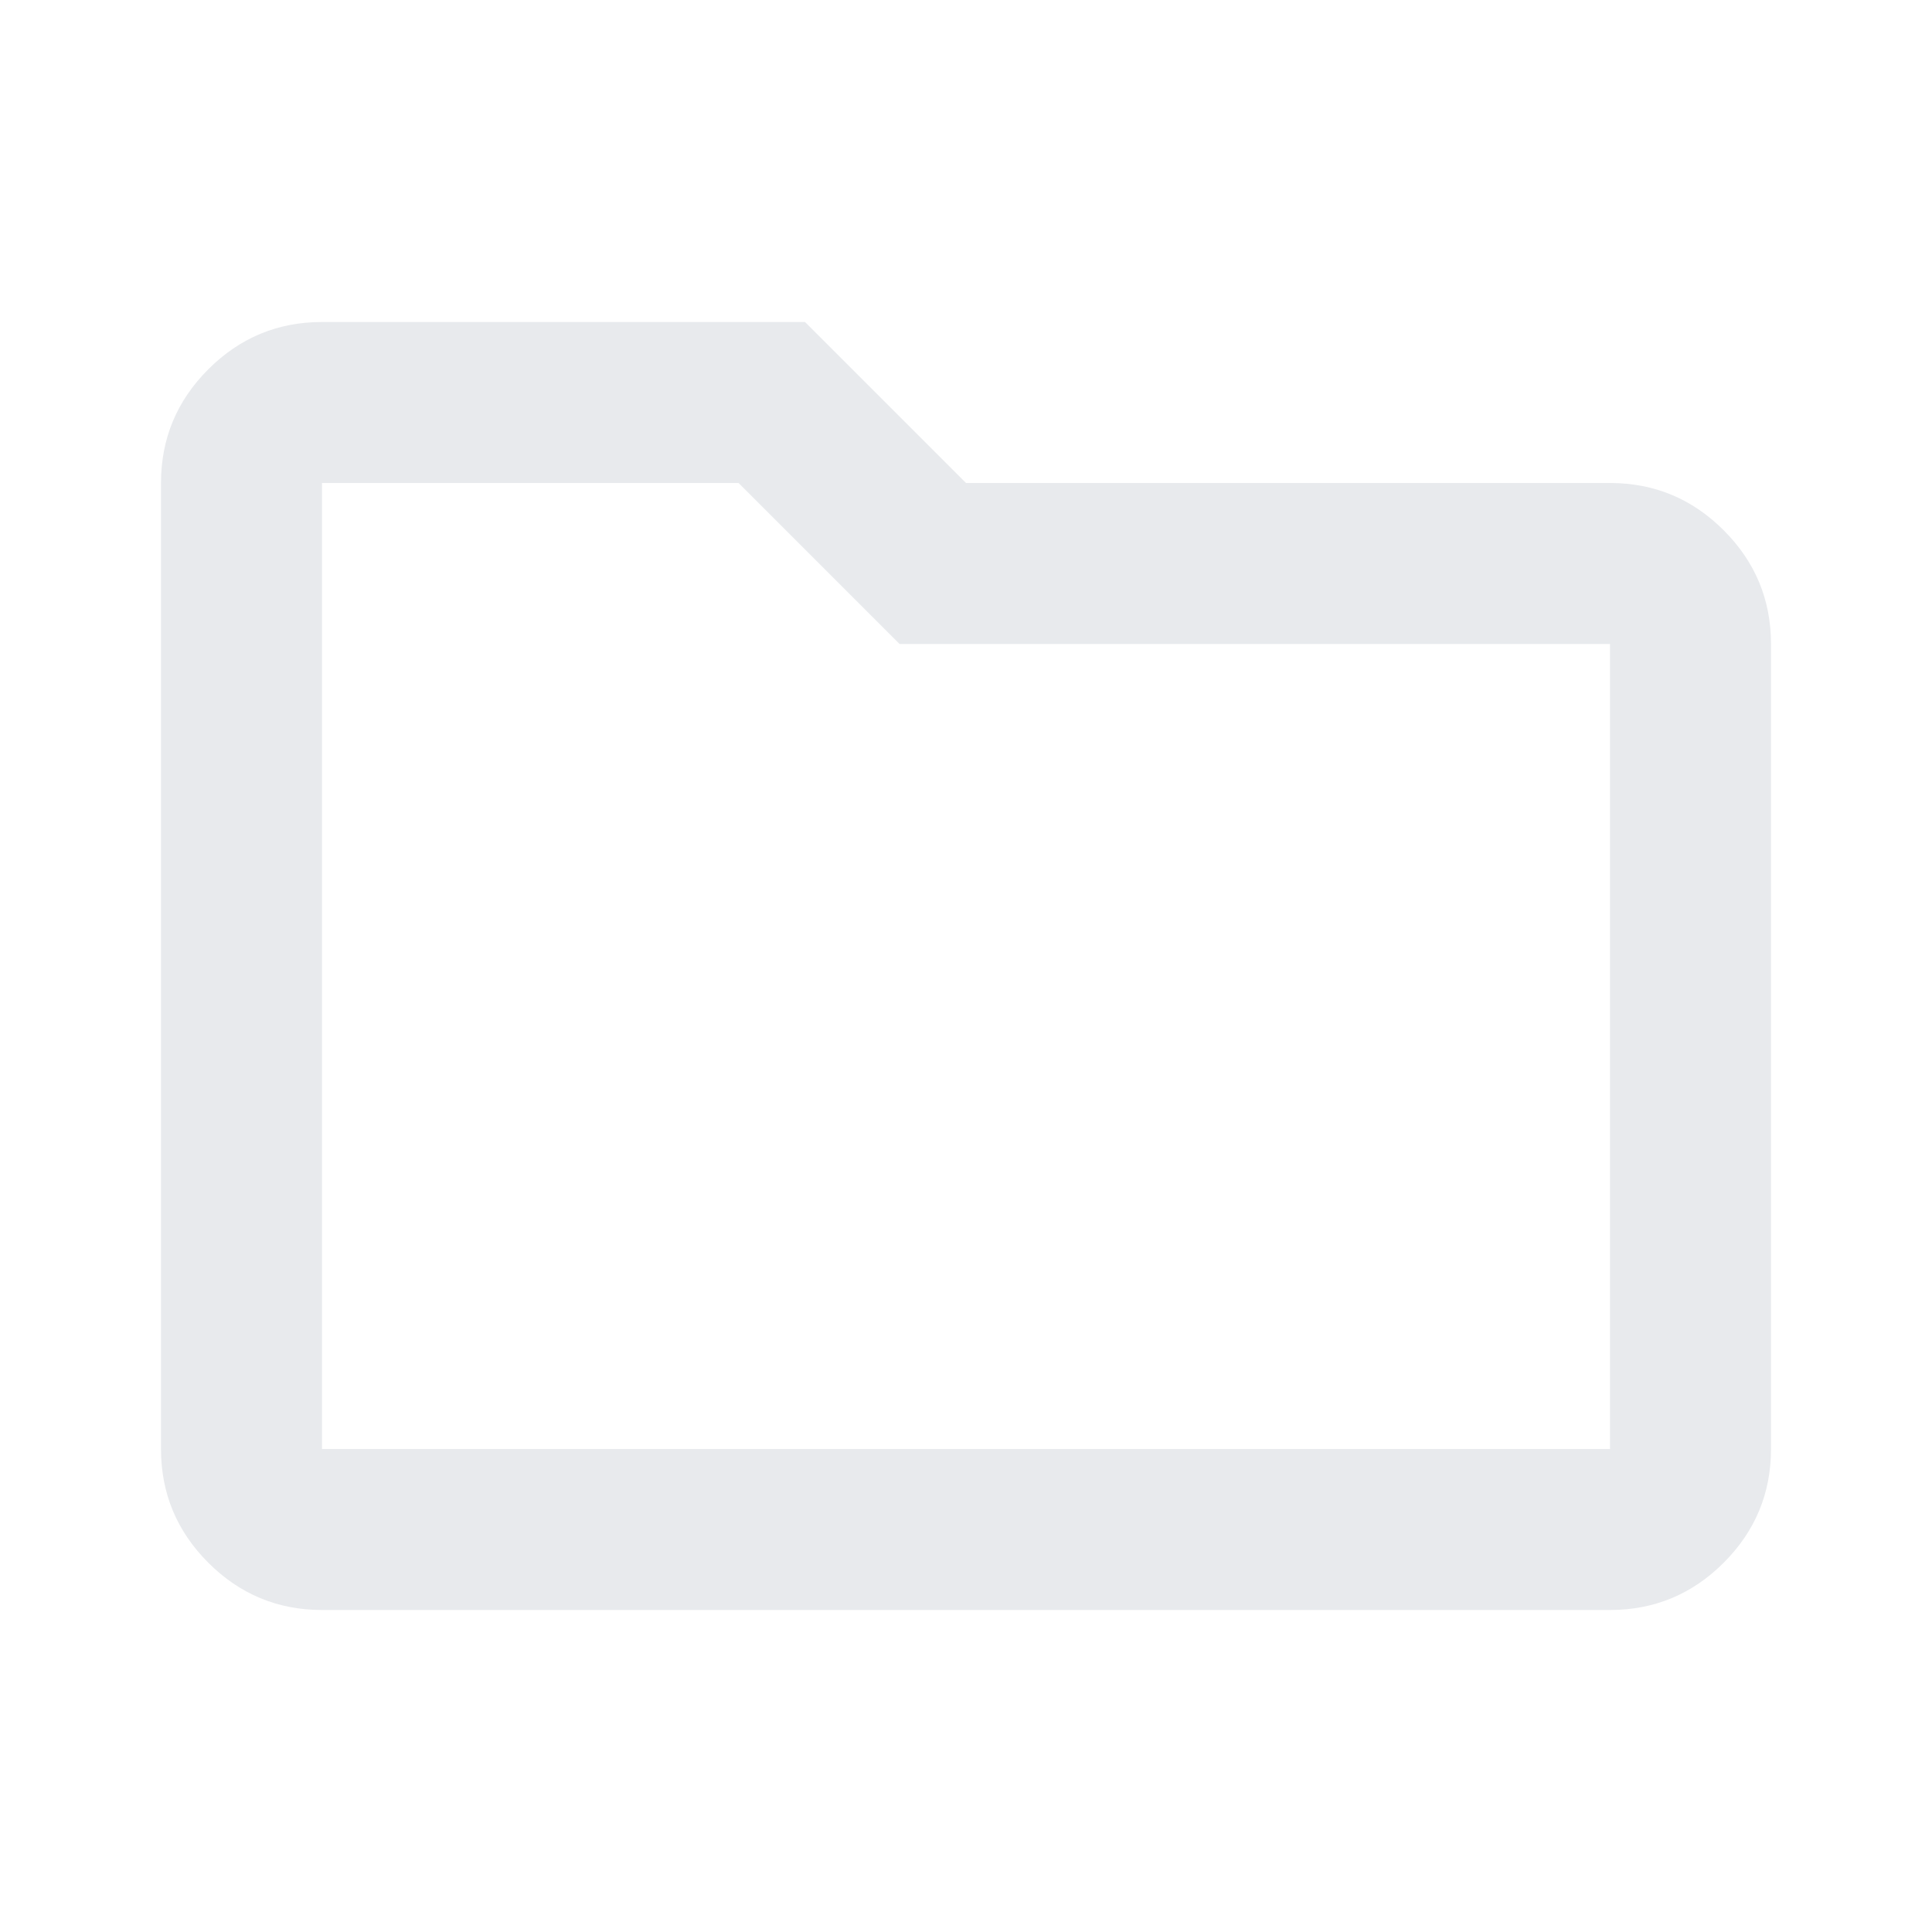
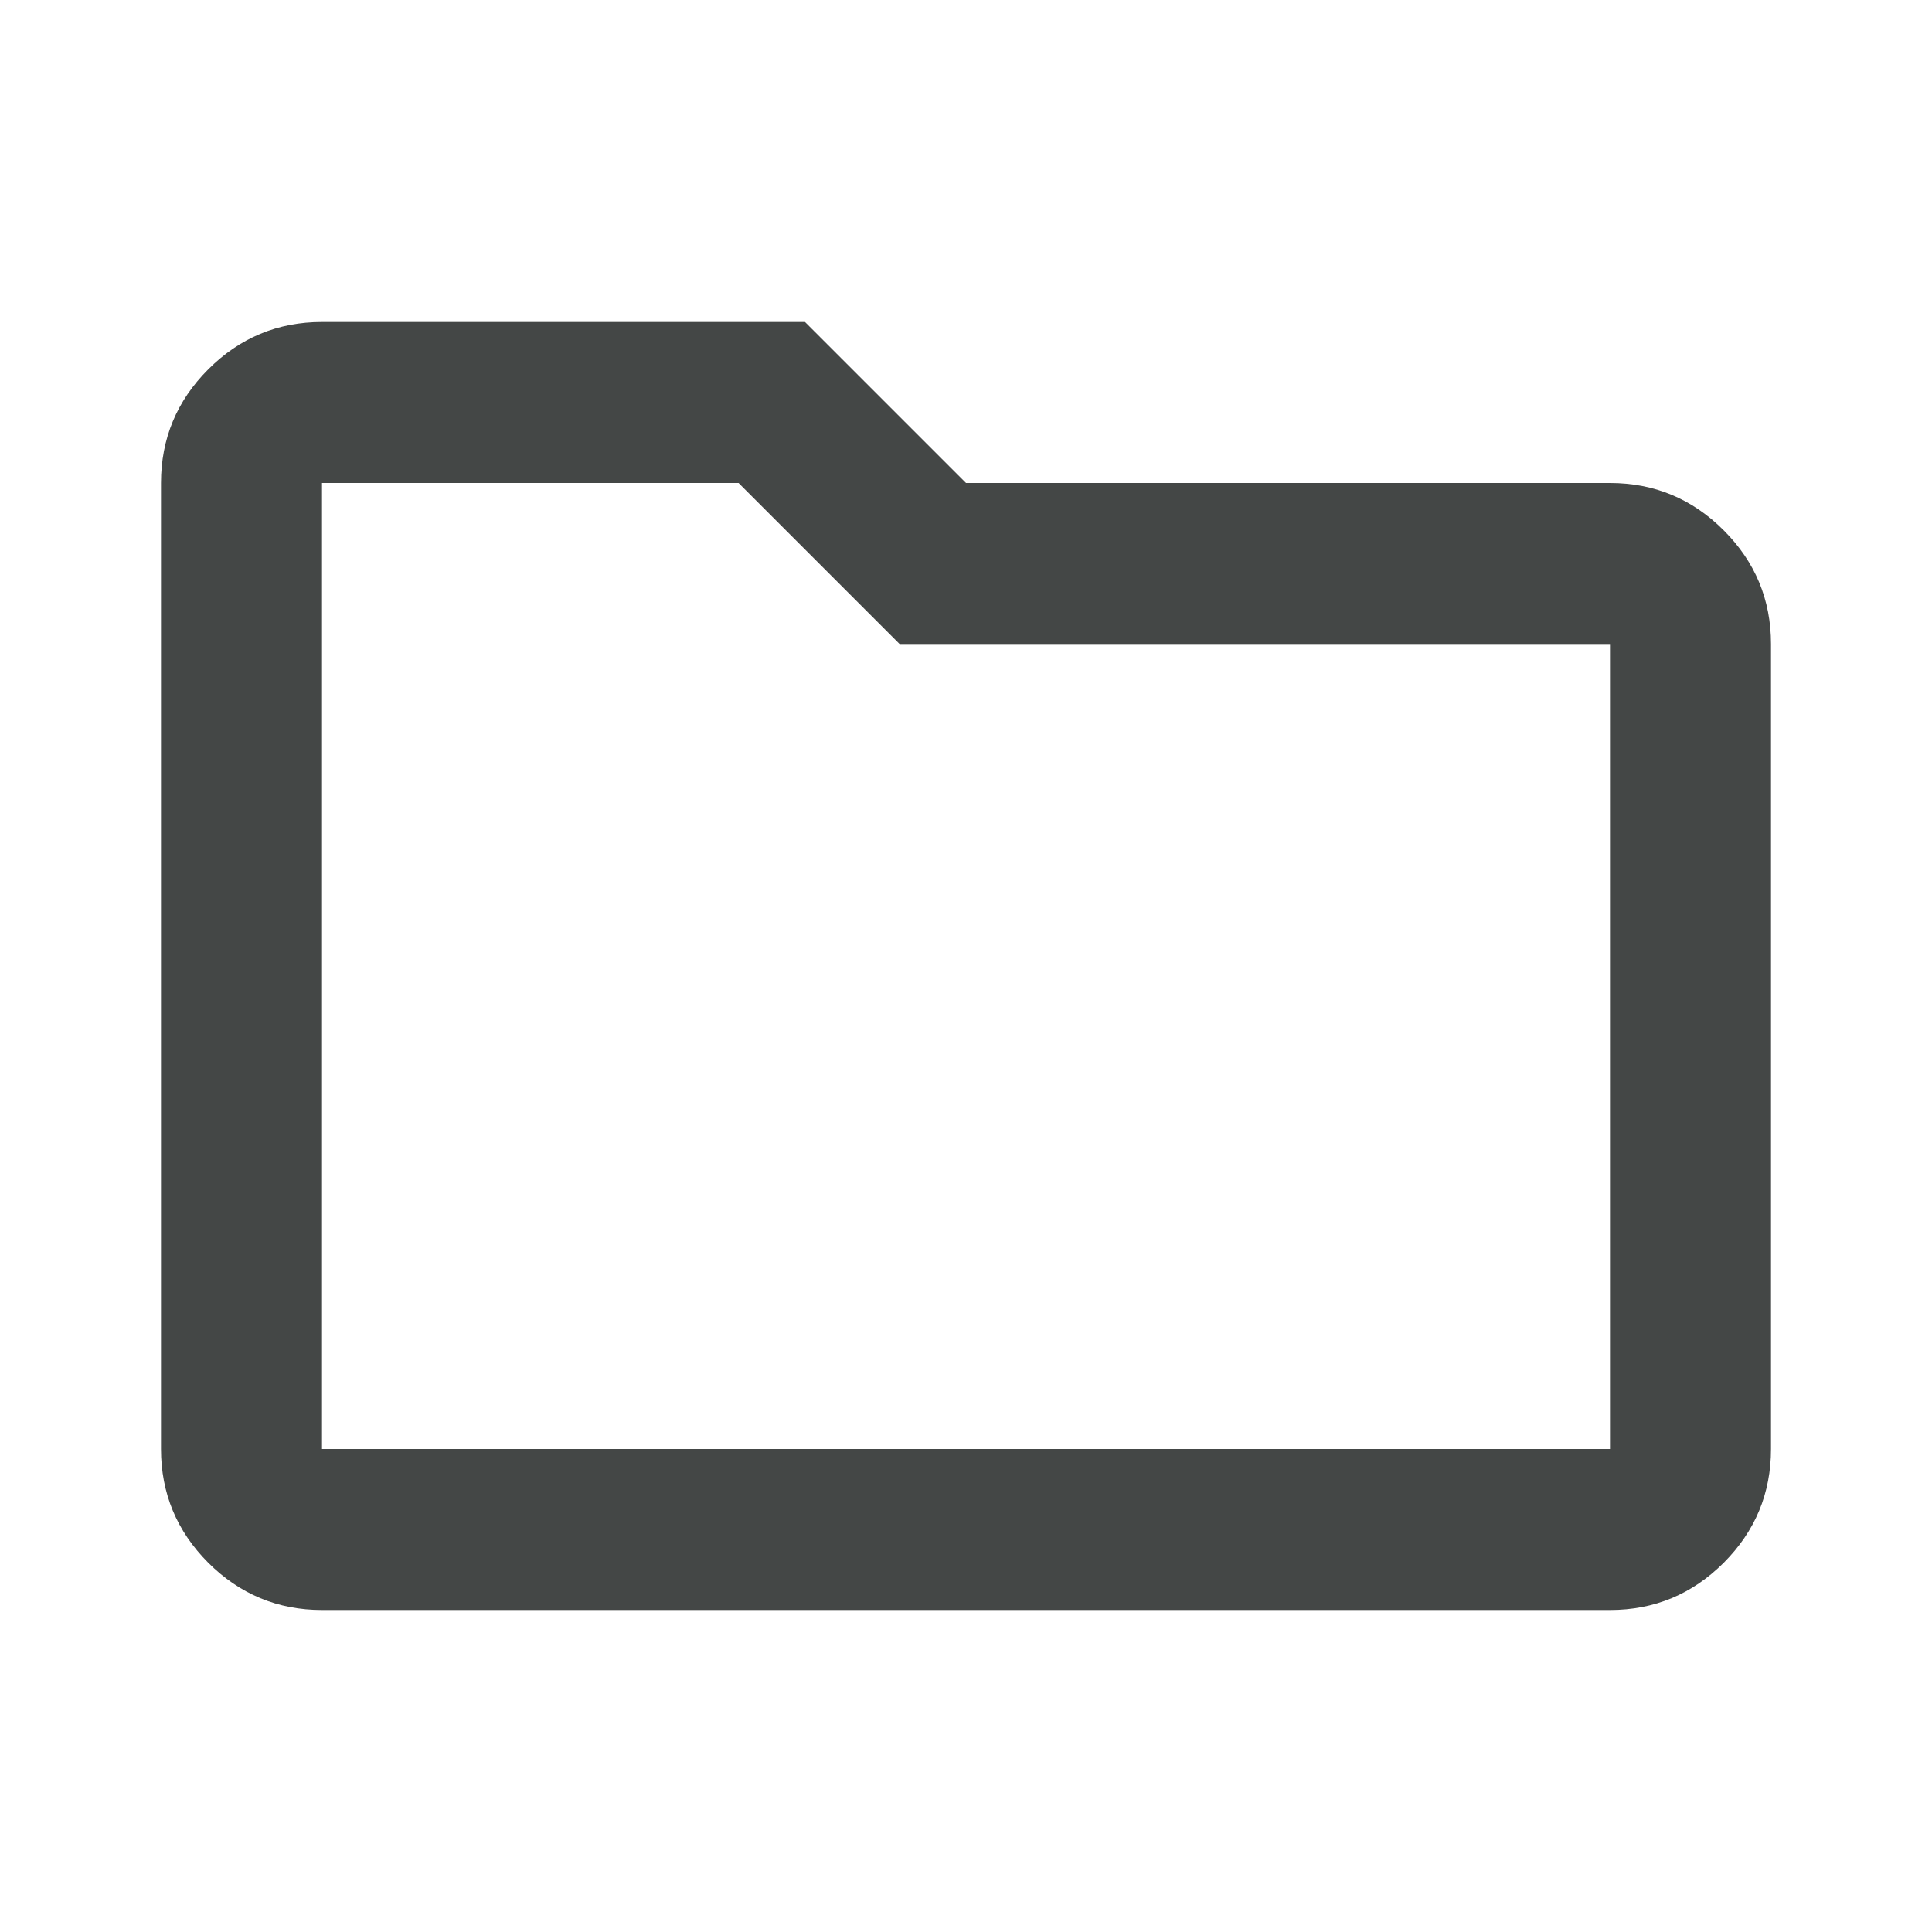
- <svg xmlns="http://www.w3.org/2000/svg" height="24px" viewBox="0 -960 960 960" width="24px" fill="#e8eaed">
-   <path d="M160-160q-33 0-56.5-23.5T80-240v-480q0-33 23.5-56.5T160-800h240l80 80h320q33 0 56.5 23.5T880-640v400q0 33-23.5 56.5T800-160H160Zm0-80h640v-400H447l-80-80H160v480Zm0 0v-480 480Z" />
+ <svg xmlns="http://www.w3.org/2000/svg" width="24" height="24" viewBox="0 0 24 24" fill="none">
+   <path d="M4 20C3.45 20 2.979 19.804 2.587 19.413C2.196 19.021 2 18.55 2 18V6C2 5.45 2.196 4.979 2.587 4.588C2.979 4.196 3.45 4 4 4H10L12 6H20C20.55 6 21.021 6.196 21.413 6.588C21.804 6.979 22 7.45 22 8V18C22 18.55 21.804 19.021 21.413 19.413C21.021 19.804 20.55 20 20 20H4ZM4 18H20V8H11.175L9.175 6H4V18Z" fill="#444746" />
</svg>
